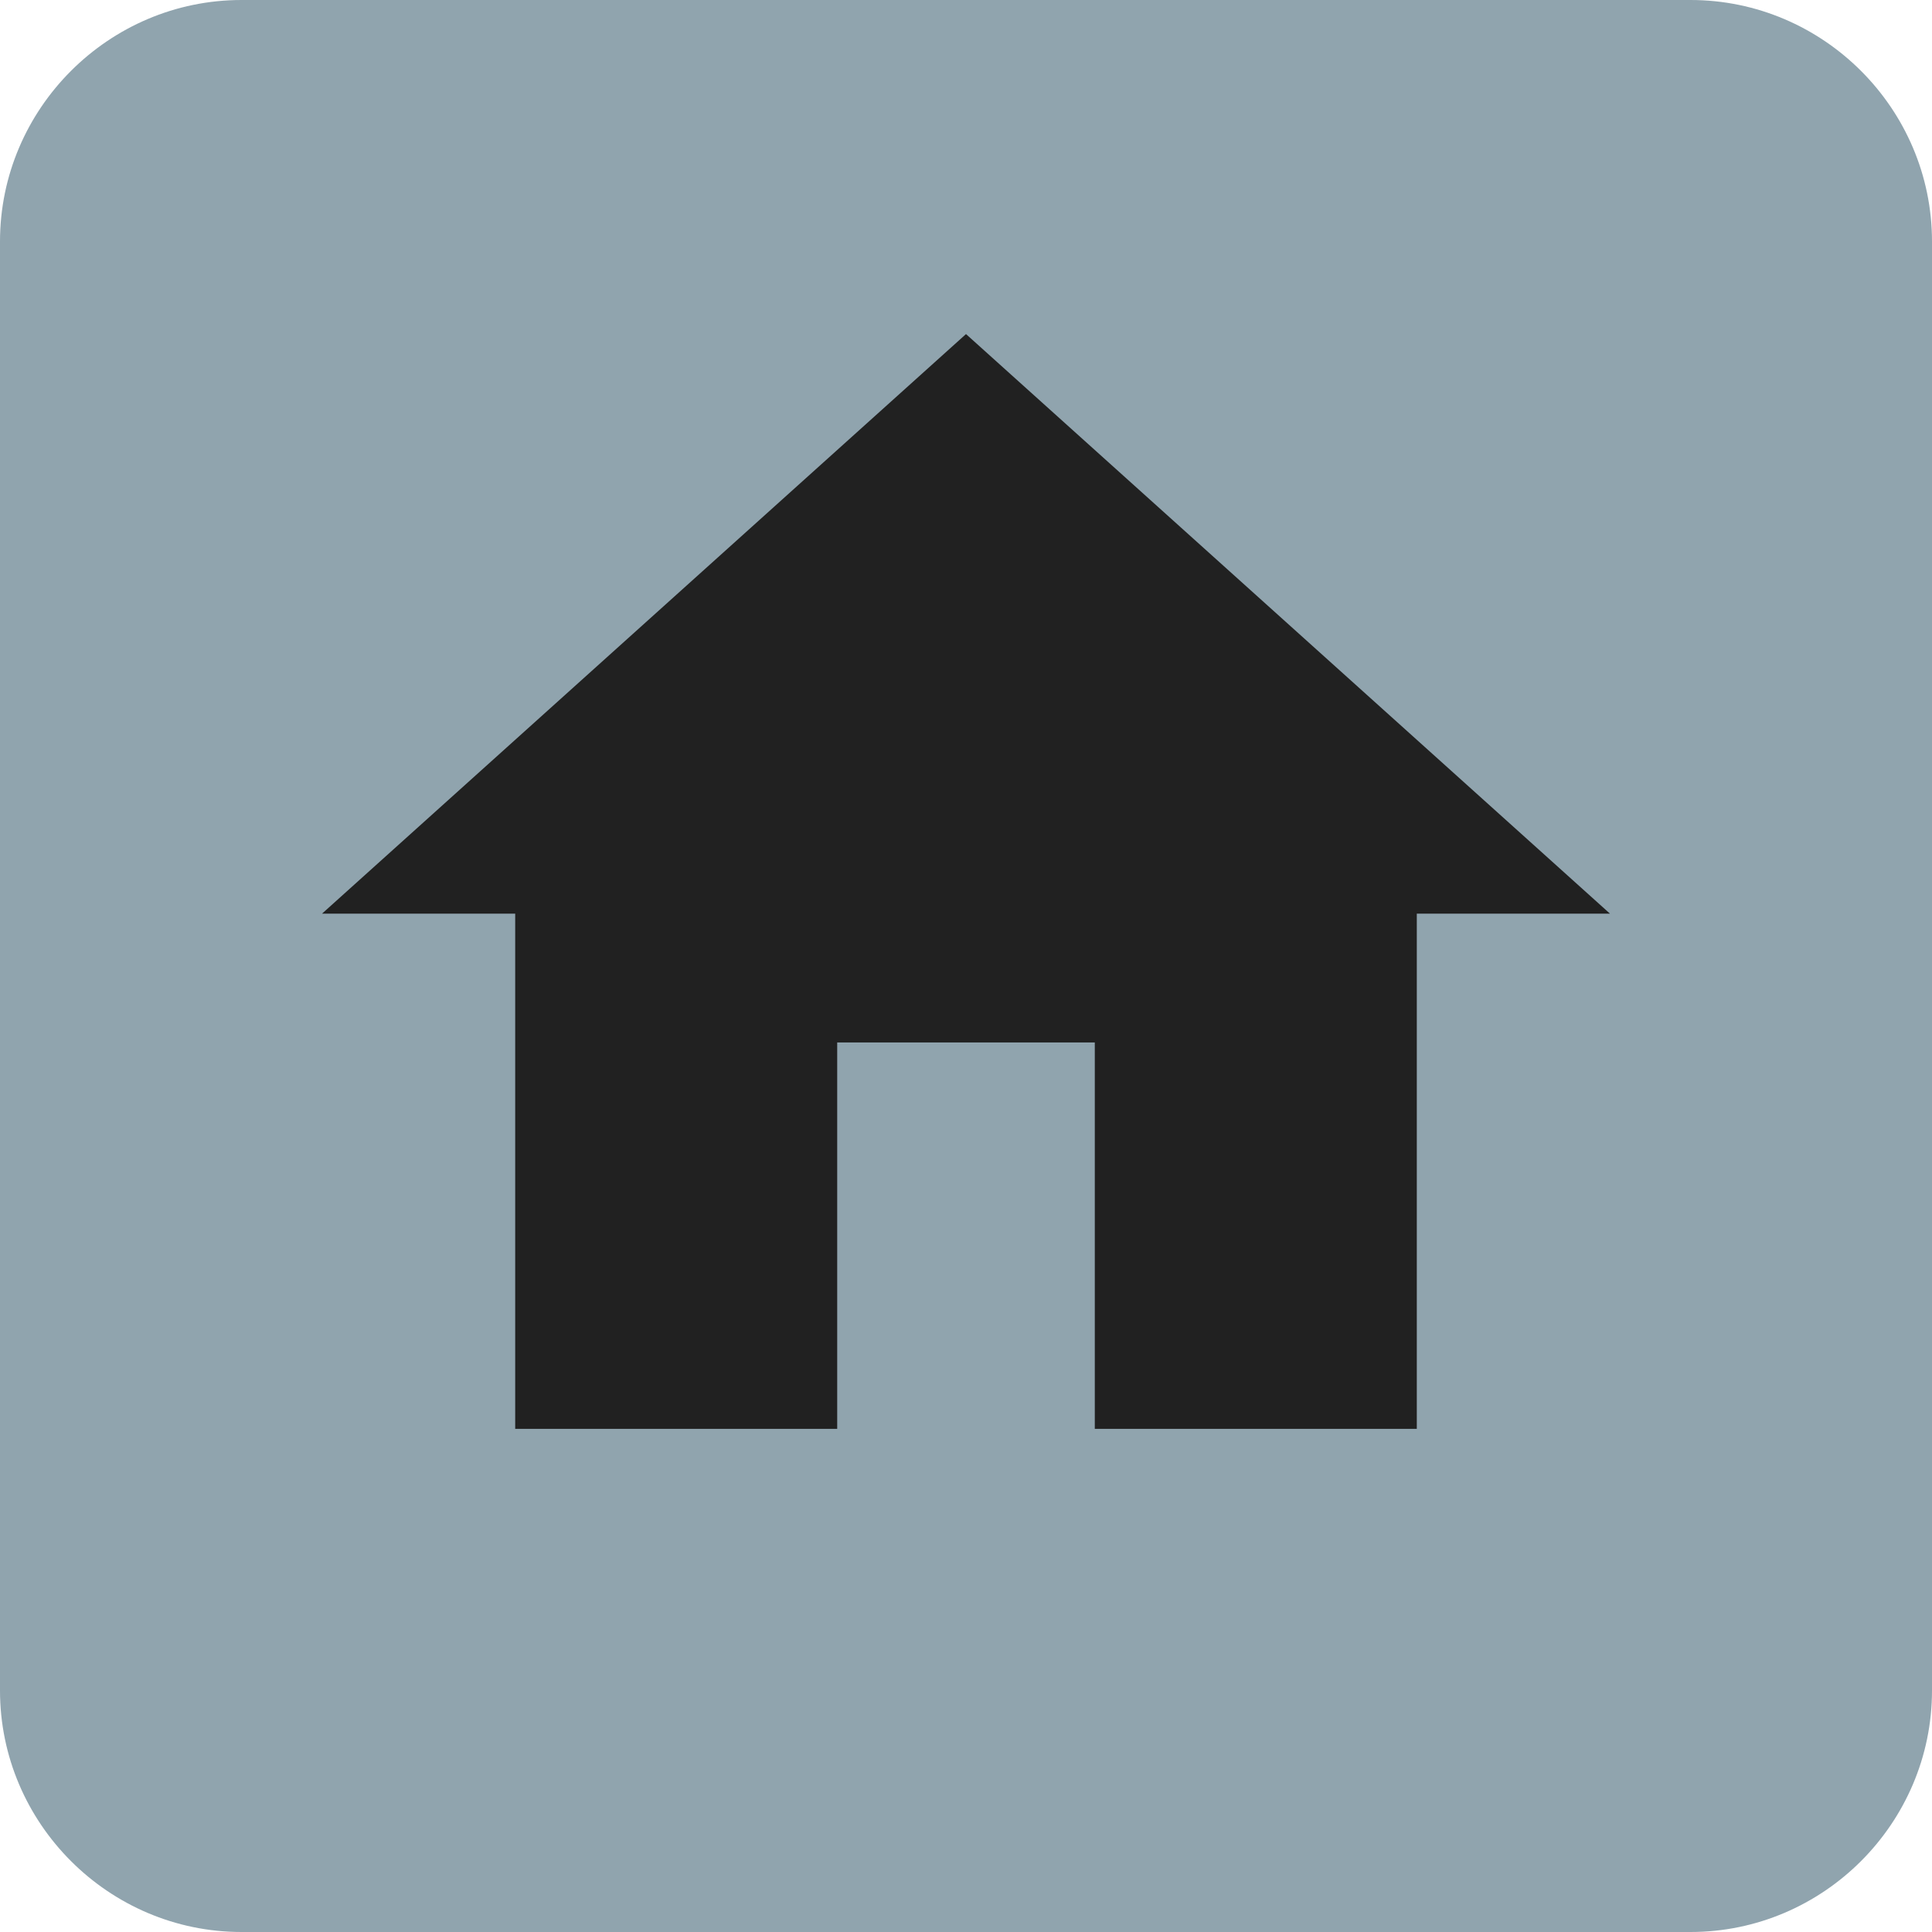
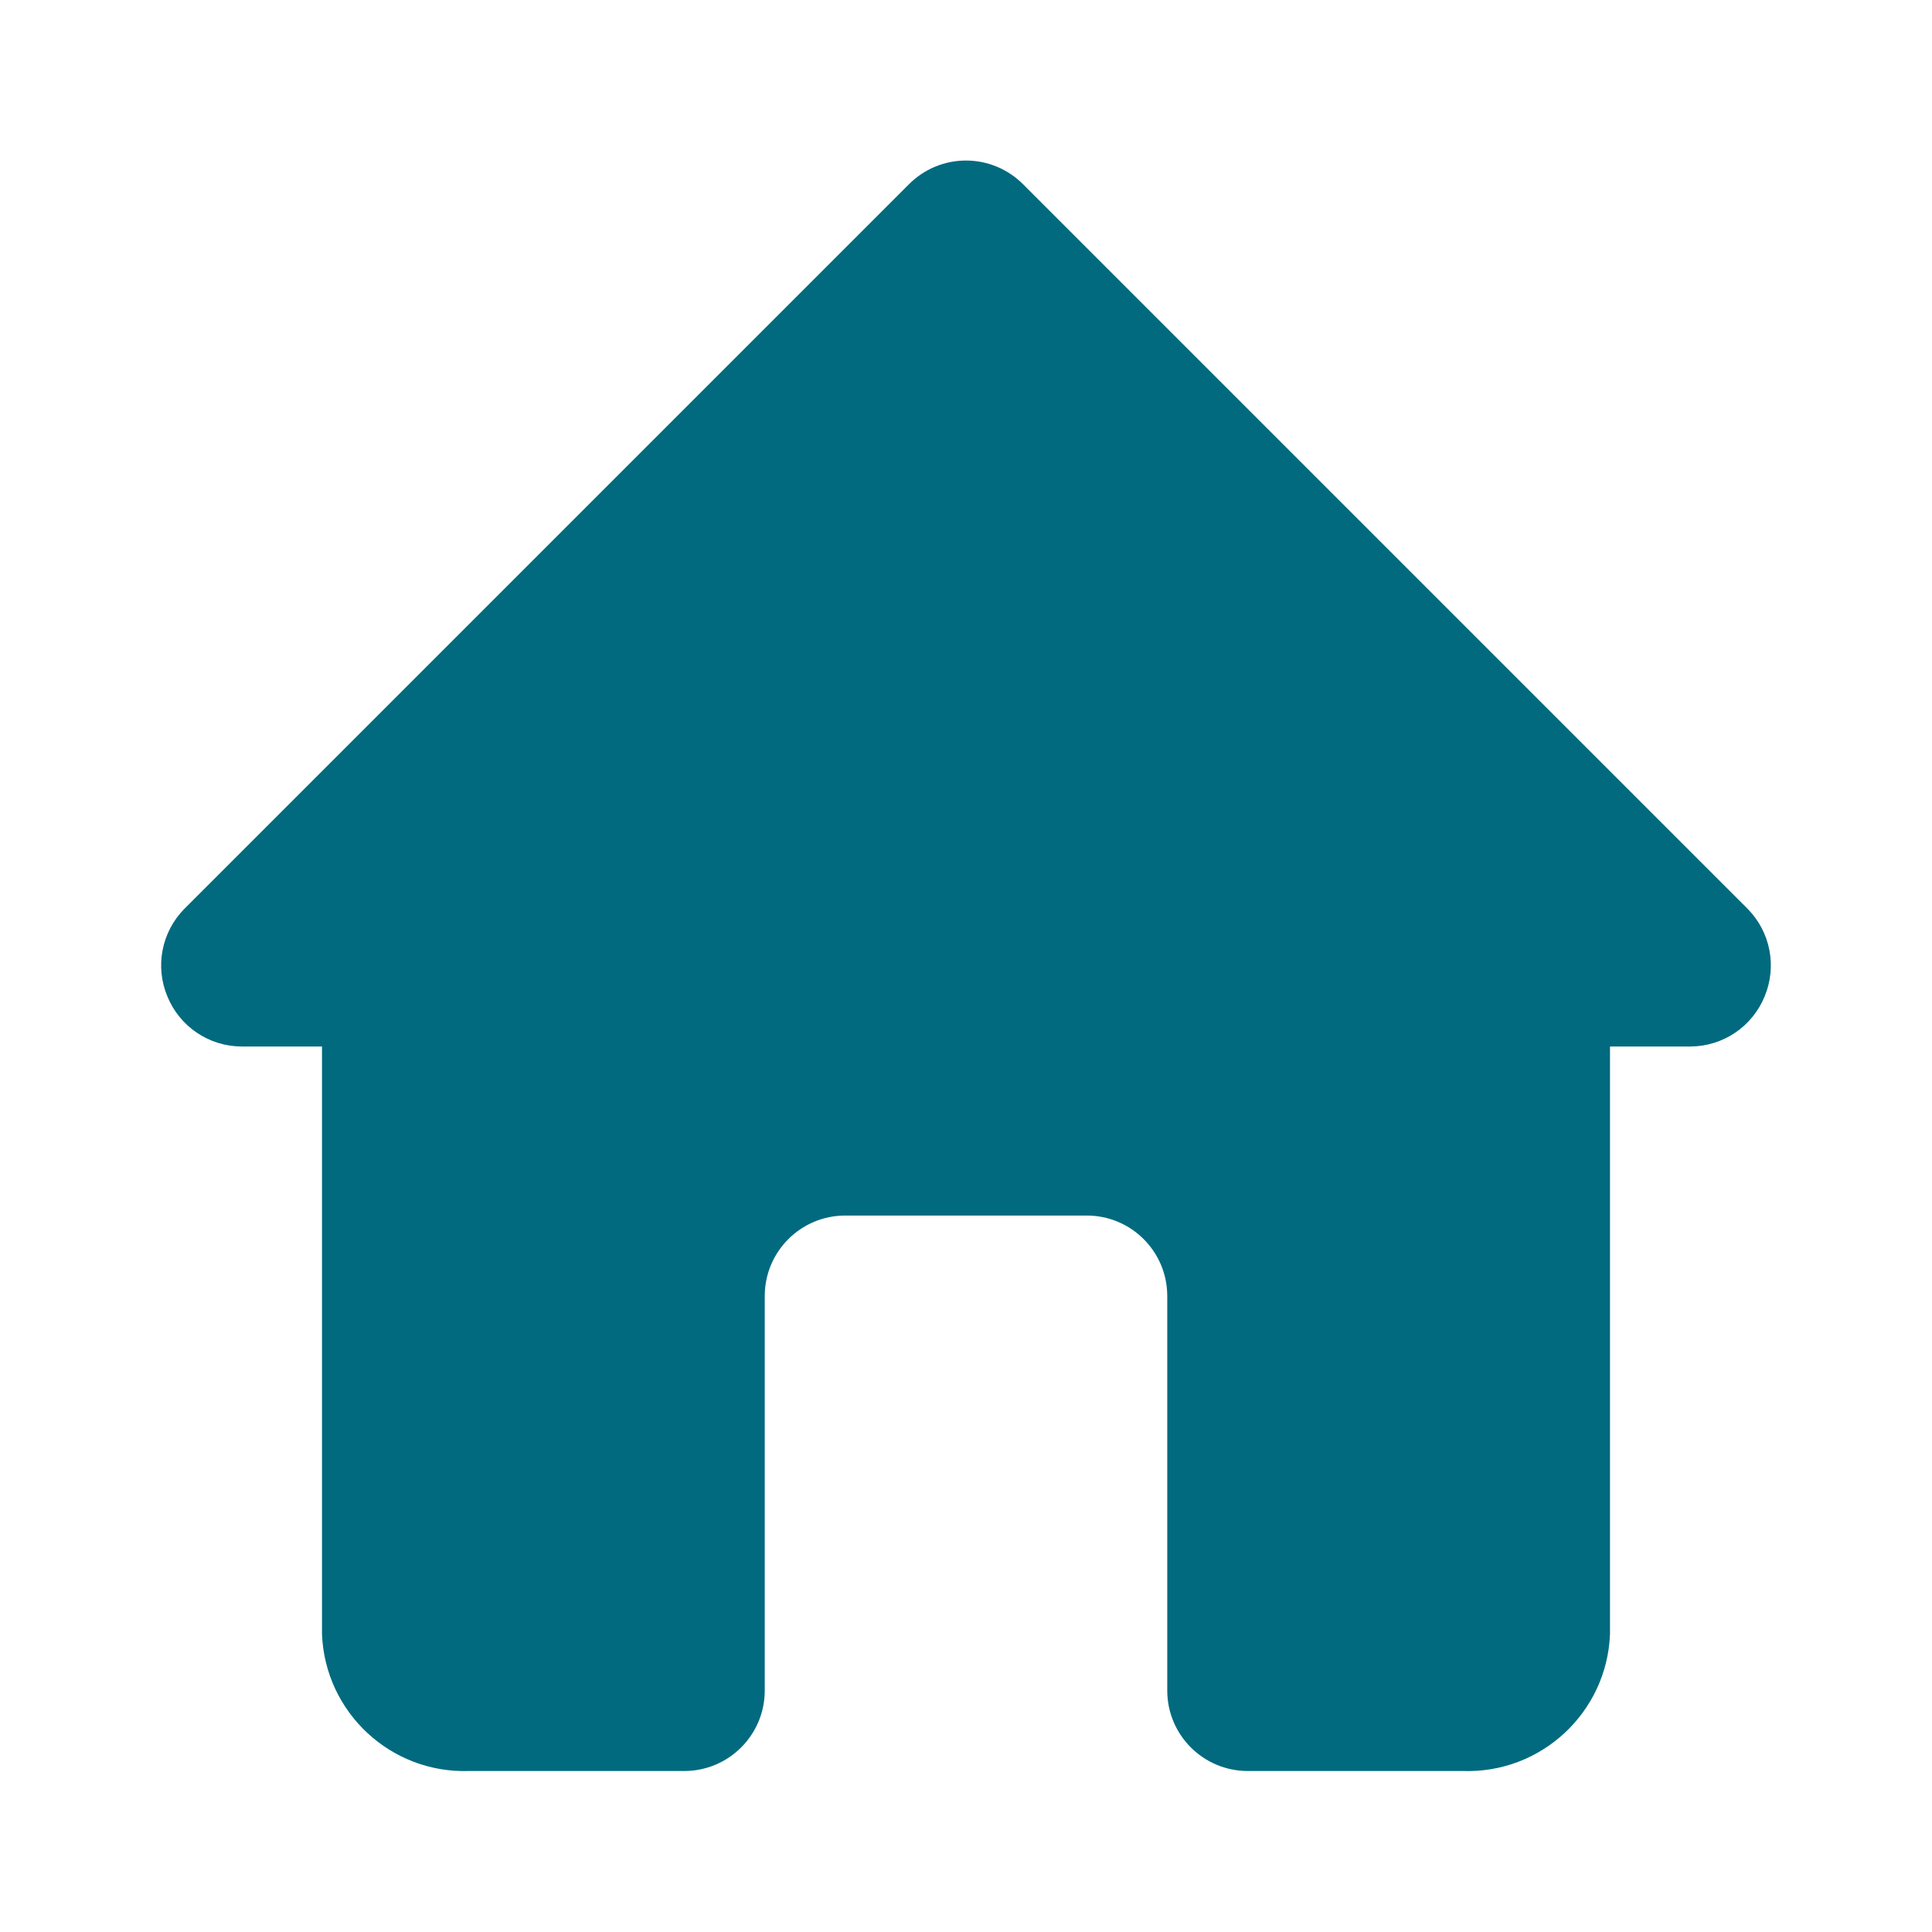
- <svg xmlns="http://www.w3.org/2000/svg" viewBox="0 0 48 48">
-   <path fill="#90A4AE" d="M42,48H6c-3.3,0-6-2.7-6-6V6c0-3.3,2.7-6,6-6h36c3.3,0,6,2.7,6,6v36C48,45.3,45.3,48,42,48z" />
-   <path fill="#212121" d="M20.8,35.5v-9.6h6.4v9.6h8V22.7H40L24,8.3L8,22.7h4.8v12.8H20.8z" />
+ <svg xmlns="http://www.w3.org/2000/svg" fill="#000000" width="800px" height="800px" viewBox="0 0 24 24" id="home-alt-3" data-name="Flat Color" class="icon flat-color">
+   <g id="SVGRepo_bgCarrier" stroke-width="0" />
+   <g id="SVGRepo_tracerCarrier" stroke-linecap="round" stroke-linejoin="round" />
+   <g id="SVGRepo_iconCarrier">
+     <path id="primary" d="M21.71,11.29l-9-9a1,1,0,0,0-1.42,0l-9,9a1,1,0,0,0-.21,1.09A1,1,0,0,0,3,13H4v7.3A1.77,1.77,0,0,0,5.83,22H8.5a1,1,0,0,0,1-1V16.1a1,1,0,0,1,1-1h3a1,1,0,0,1,1,1V21a1,1,0,0,0,1,1h2.67A1.77,1.77,0,0,0,20,20.3V13h1a1,1,0,0,0,.92-.62A1,1,0,0,0,21.71,11.29Z" style="fill: #016a7f;" />
+   </g>
</svg>
